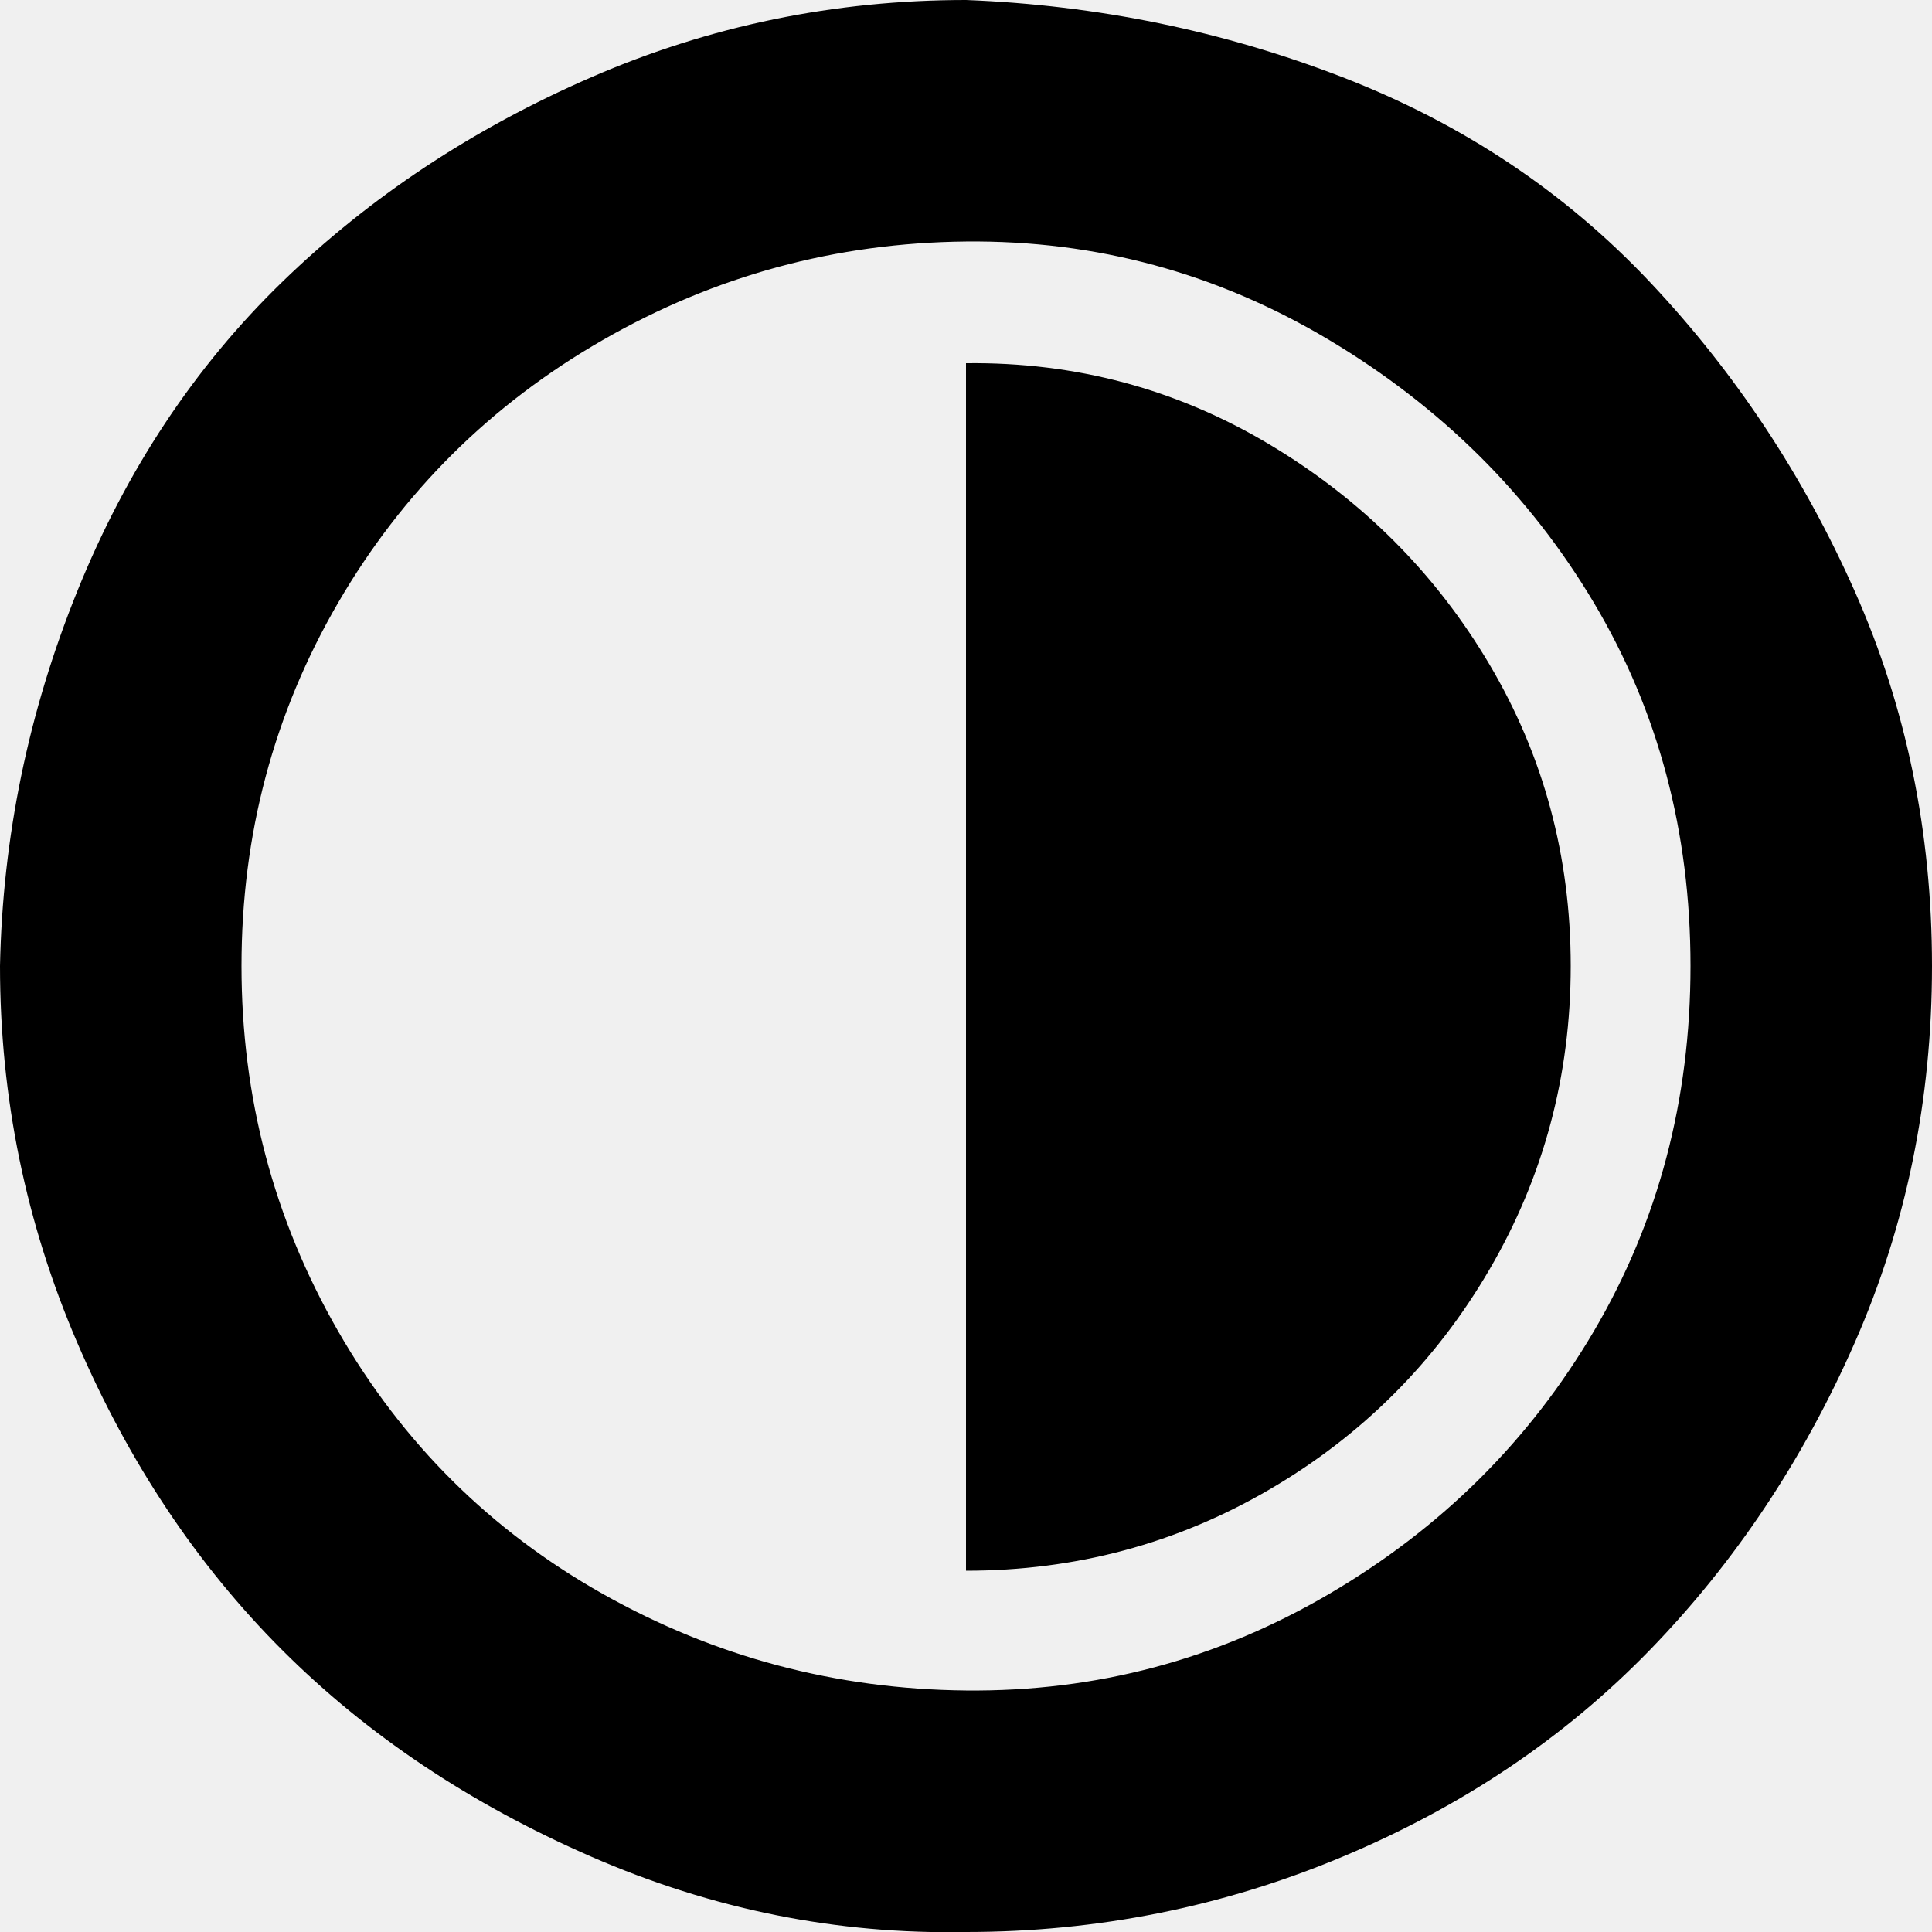
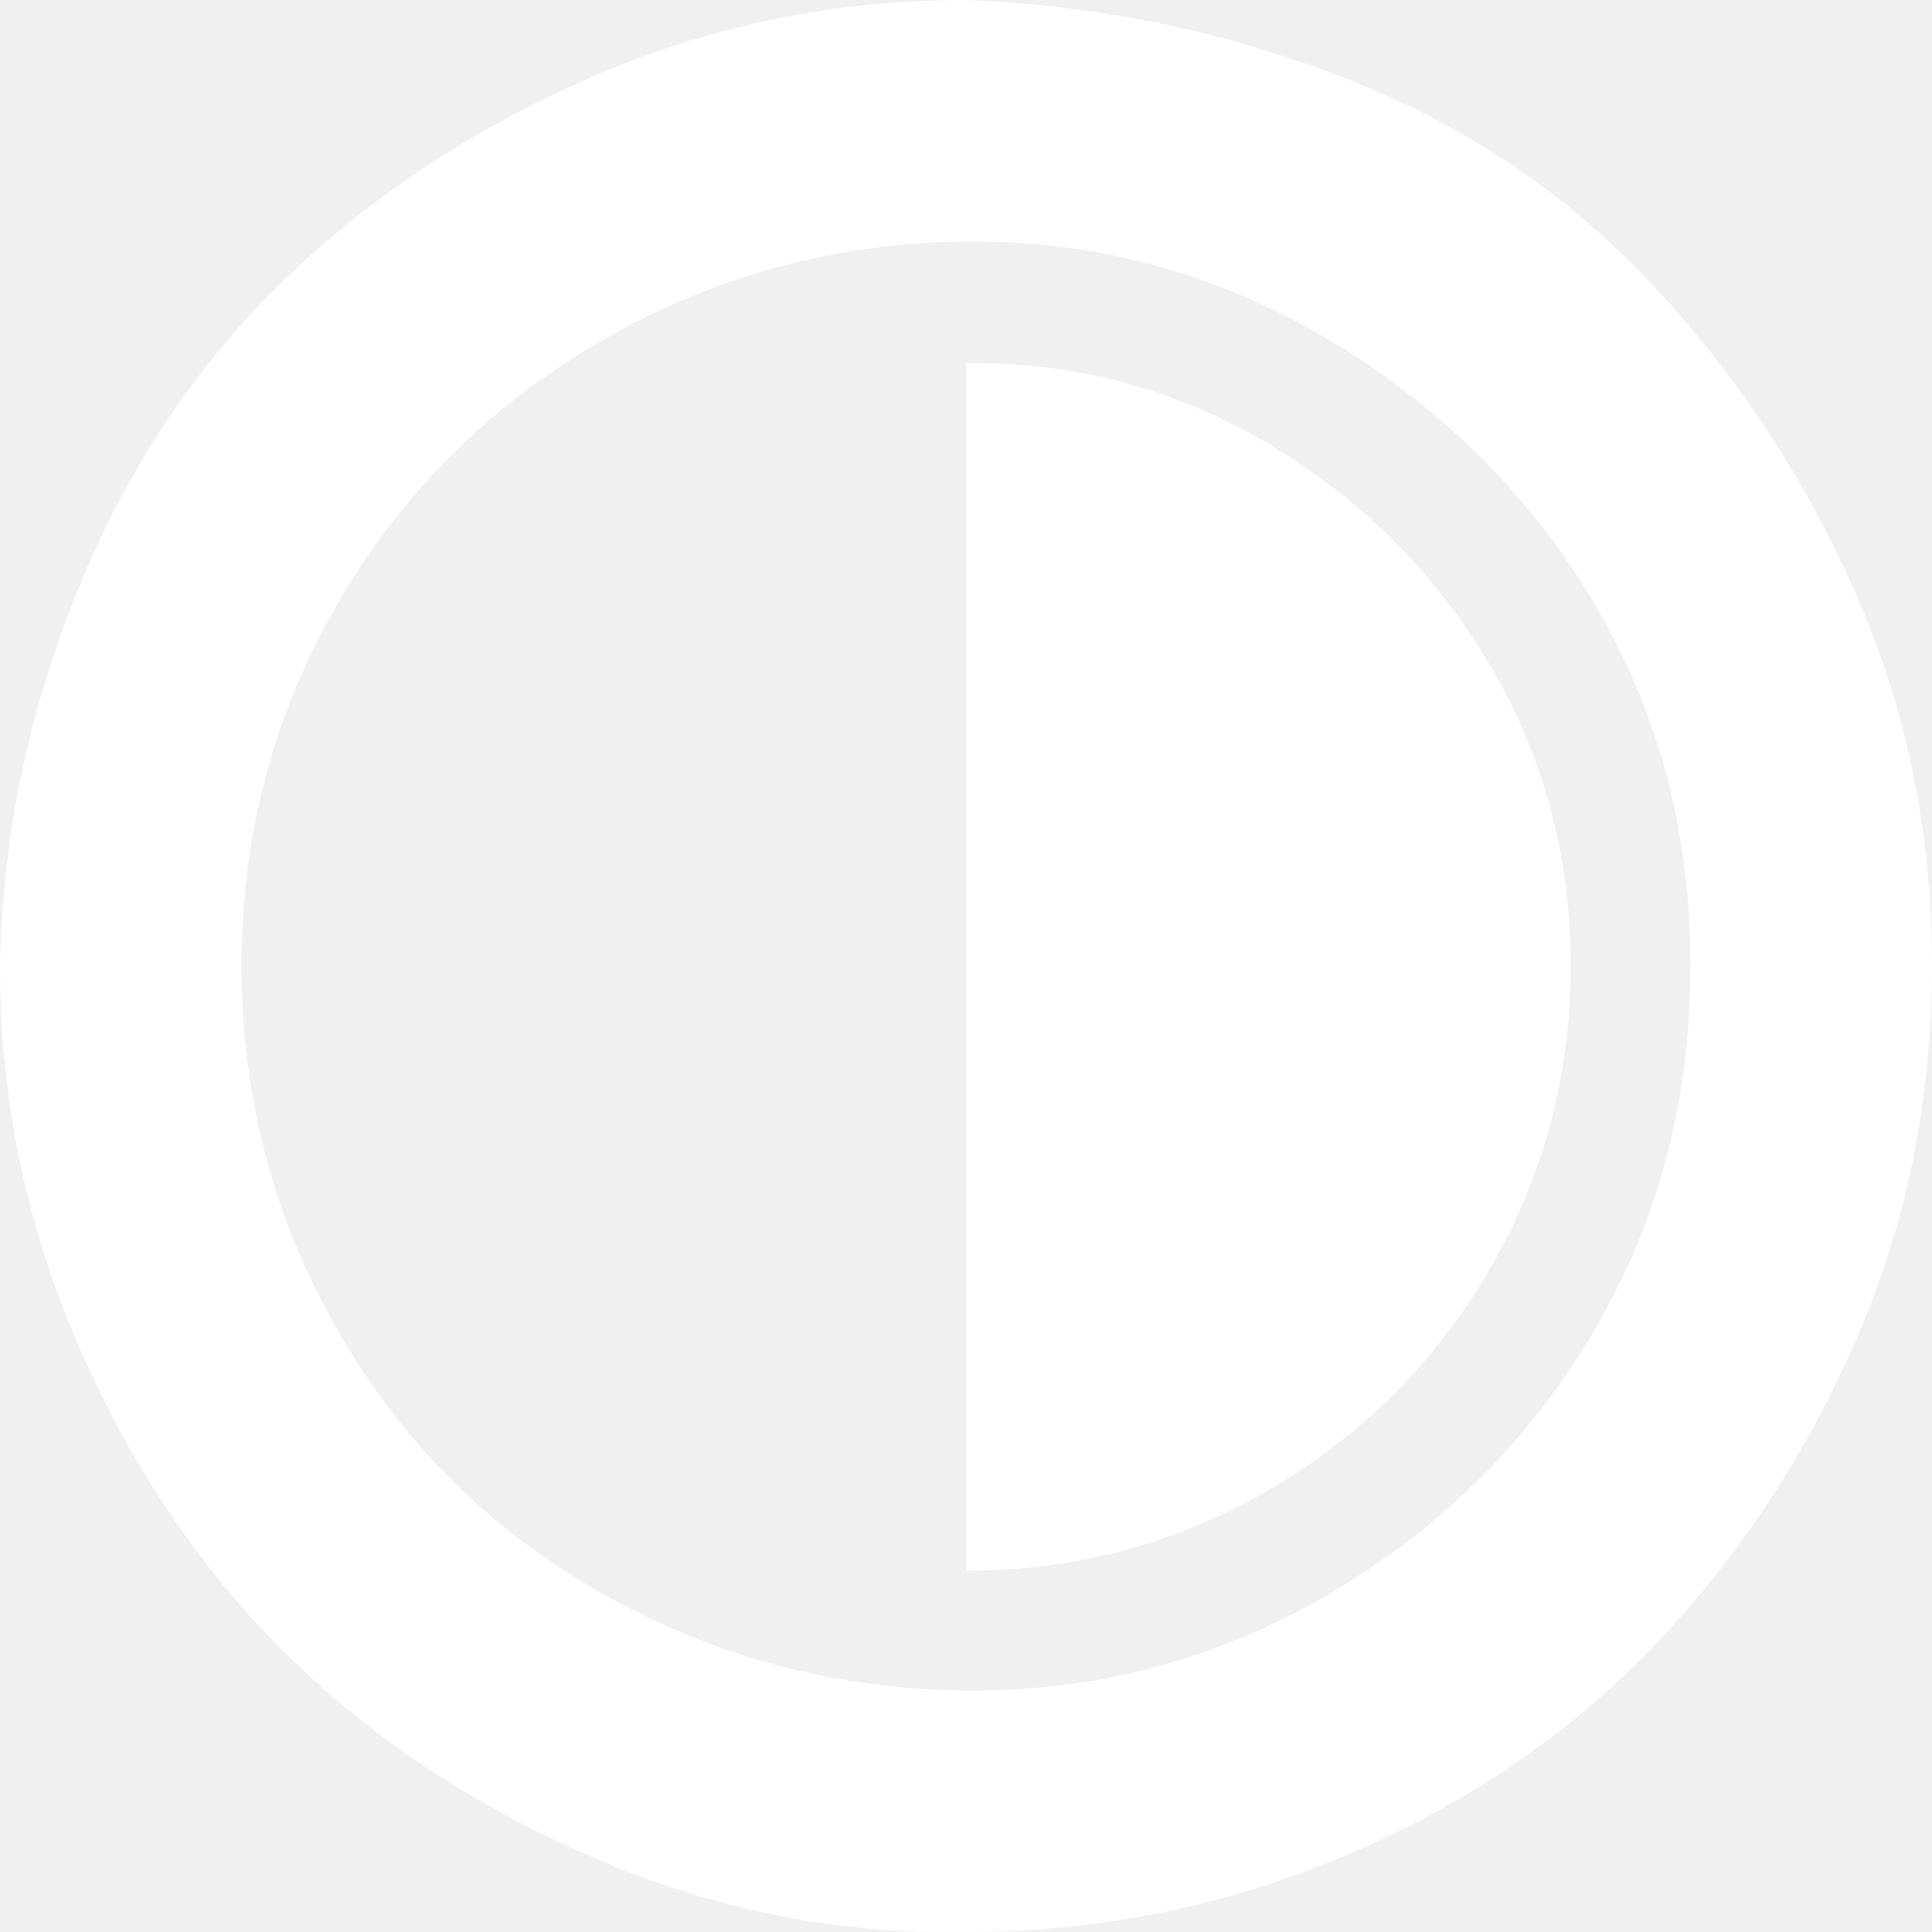
- <svg xmlns="http://www.w3.org/2000/svg" fill="#000000" width="800px" height="800px" viewBox="0 0 32 32" version="1.1">
+ <svg xmlns="http://www.w3.org/2000/svg" fill="white" width="800px" height="800px" viewBox="0 0 32 32" version="1.1">
  <path d="M0 16q0 3.264 1.28 6.24t3.392 5.088 5.12 3.424 6.208 1.248q3.264 0 6.24-1.248t5.088-3.424 3.392-5.088 1.28-6.24-1.28-6.208-3.392-5.12-5.088-3.392-6.24-1.28q-3.264 0-6.208 1.28t-5.12 3.392-3.392 5.12-1.28 6.208zM4 16q0-3.264 1.6-6.016t4.384-4.352 6.016-1.632 6.016 1.632 4.384 4.352 1.6 6.016-1.6 6.048-4.384 4.352-6.016 1.6-6.016-1.6-4.384-4.352-1.6-6.048zM16 26.016q2.72 0 5.024-1.344t3.648-3.648 1.344-5.024-1.344-4.992-3.648-3.648-5.024-1.344v20z" />
</svg>
